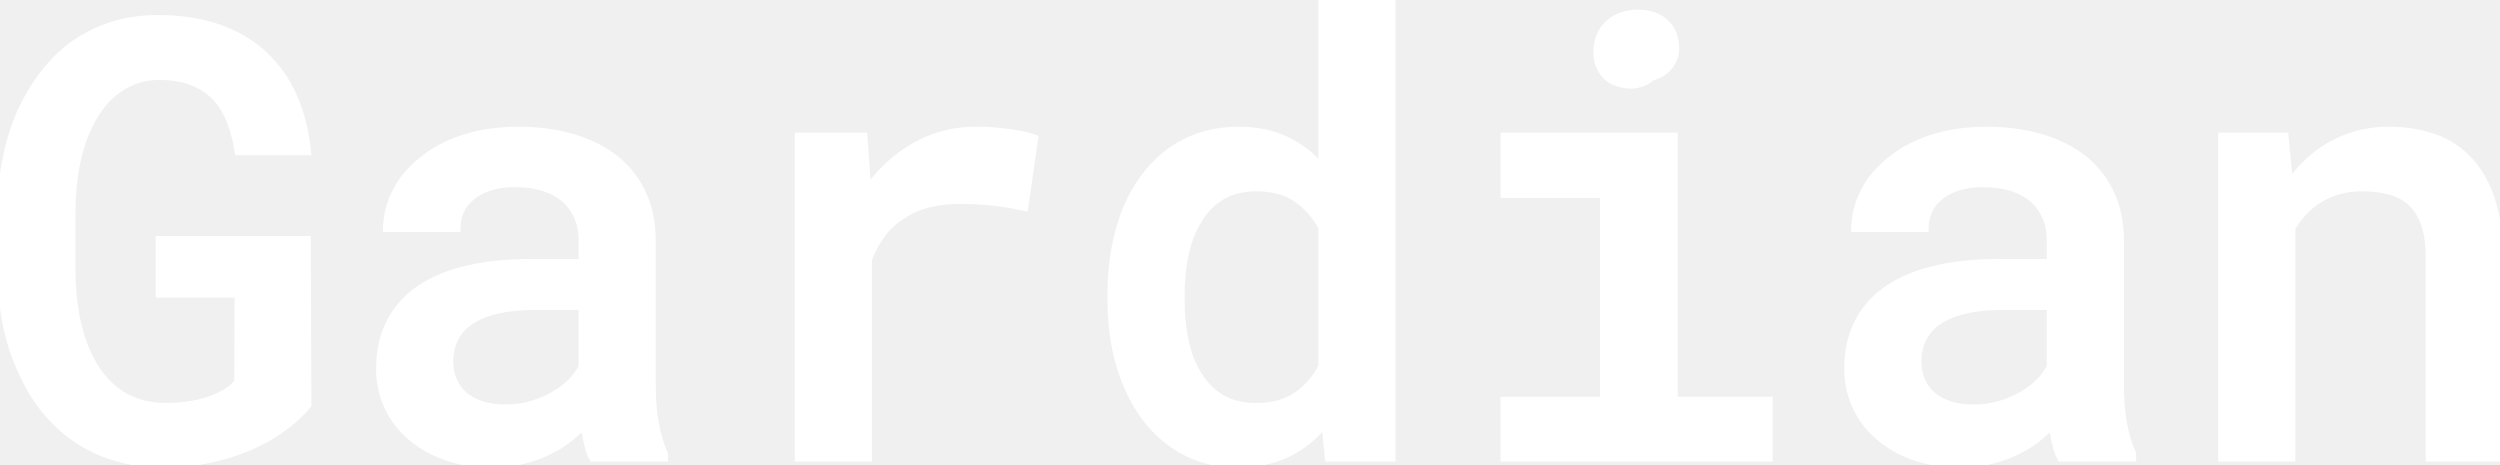
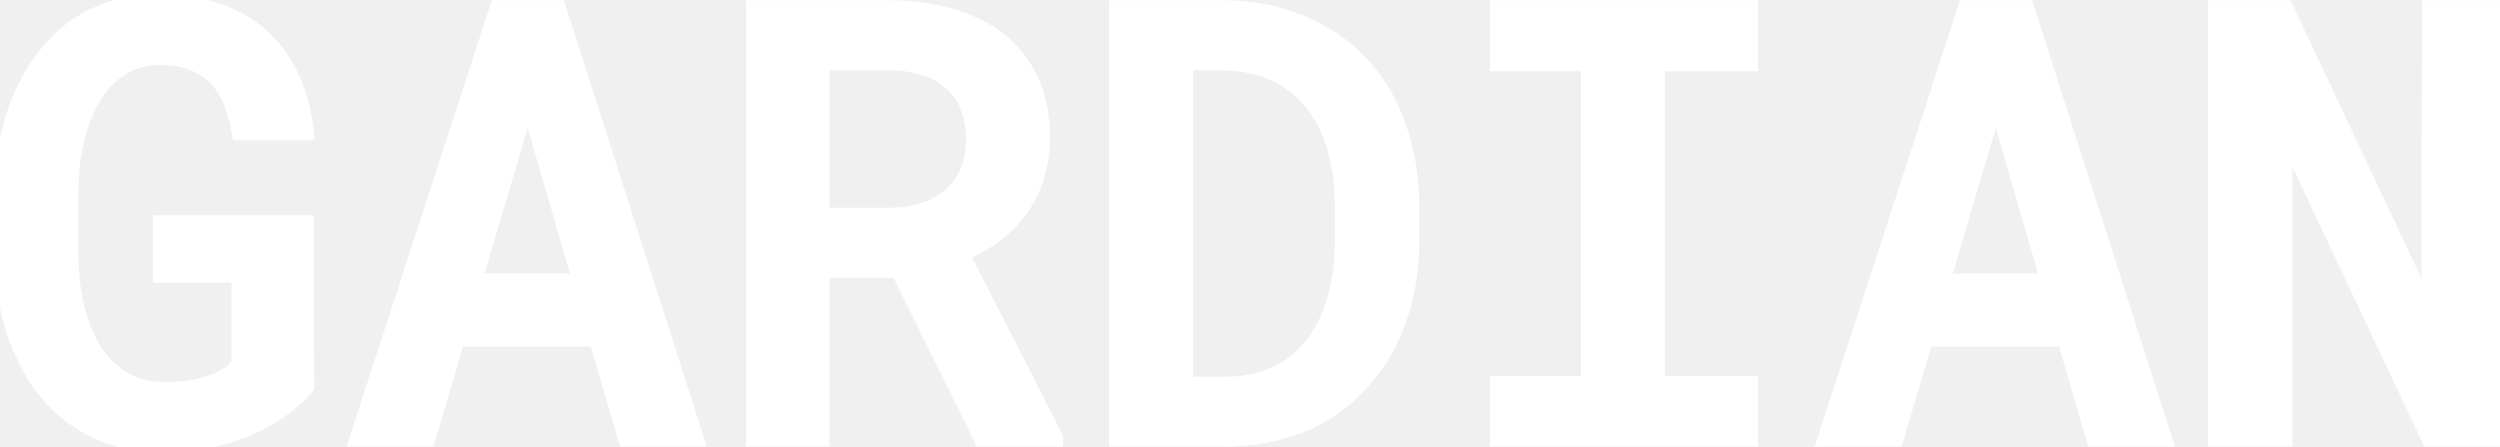
- <svg xmlns="http://www.w3.org/2000/svg" width="408.74" height="75.977" viewBox="0 0 408.74 75.977">
+ <svg xmlns="http://www.w3.org/2000/svg" width="204.37" height="36.524" viewBox="0 0 204.37 36.524">
  <g id="svgGroup" stroke-linecap="round" fill-rule="evenodd" font-size="9pt" stroke="#ffffff" stroke-width="0.25mm" fill="#ffffff" style="stroke:#ffffff;stroke-width:0.25mm;fill:#ffffff">
-     <path d="M 50.439 66.26 L 50.342 39.063 L 25.928 39.063 L 25.928 48.193 L 38.818 48.193 L 38.77 62.402 Q 37.988 63.428 36.67 64.185 A 14.151 14.151 0 0 1 34.224 65.287 A 15.97 15.97 0 0 1 33.789 65.43 Q 32.178 65.918 30.42 66.138 A 27.932 27.932 0 0 1 26.953 66.357 A 16.035 16.035 0 0 1 24.145 66.073 A 12.547 12.547 0 0 1 21.802 65.381 A 11.972 11.972 0 0 1 17.822 62.744 A 14.025 14.025 0 0 1 15.454 59.717 Q 14.453 58.008 13.721 56.055 A 28.653 28.653 0 0 1 12.664 52.289 A 33.815 33.815 0 0 1 12.329 50.439 A 40.742 40.742 0 0 1 11.894 45.706 A 47.126 47.126 0 0 1 11.865 44.043 L 11.865 34.863 Q 11.865 31.982 12.207 29.248 A 31.631 31.631 0 0 1 12.9 25.494 A 27.432 27.432 0 0 1 13.281 24.121 A 24.422 24.422 0 0 1 14.624 20.641 A 20.92 20.92 0 0 1 15.405 19.165 A 15.321 15.321 0 0 1 17.303 16.554 A 13.229 13.229 0 0 1 18.457 15.43 A 11.795 11.795 0 0 1 21.875 13.354 A 10.836 10.836 0 0 1 25.195 12.624 A 12.792 12.792 0 0 1 26.025 12.598 A 18.167 18.167 0 0 1 28.563 12.766 Q 30.095 12.982 31.372 13.477 A 10.524 10.524 0 0 1 34.38 15.234 A 9.812 9.812 0 0 1 35.205 16.016 A 11.014 11.014 0 0 1 36.942 18.499 A 13.606 13.606 0 0 1 37.549 19.849 Q 38.428 22.119 38.867 24.902 L 50.391 24.902 A 32.145 32.145 0 0 0 49.385 19.365 A 26.302 26.302 0 0 0 48.096 15.747 A 20.795 20.795 0 0 0 43.164 8.789 A 20.376 20.376 0 0 0 37.391 5.085 A 24.306 24.306 0 0 0 35.742 4.443 A 26.398 26.398 0 0 0 30.609 3.24 A 35.822 35.822 0 0 0 25.781 2.93 A 25.797 25.797 0 0 0 20.655 3.422 A 22.106 22.106 0 0 0 18.091 4.102 A 23.185 23.185 0 0 0 11.621 7.422 Q 8.936 9.473 6.836 12.256 A 31.65 31.65 0 0 0 3.414 17.989 A 34.96 34.96 0 0 0 3.223 18.408 A 35.054 35.054 0 0 0 1.305 24.112 A 40.658 40.658 0 0 0 0.854 26.172 Q 0.049 30.371 0 34.961 L 0 44.043 A 48.484 48.484 0 0 0 0.626 51.441 A 43.443 43.443 0 0 0 0.928 53.076 Q 1.807 57.373 3.516 60.938 A 27.136 27.136 0 0 0 7.3 67.139 Q 9.57 69.922 12.451 71.875 A 23.231 23.231 0 0 0 18.234 74.693 A 26.29 26.29 0 0 0 18.896 74.902 A 25.566 25.566 0 0 0 24.732 75.921 A 29.994 29.994 0 0 0 26.562 75.977 A 38.836 38.836 0 0 0 32.418 75.55 A 33.414 33.414 0 0 0 34.912 75.073 A 35.16 35.16 0 0 0 40.442 73.32 A 31.243 31.243 0 0 0 42.139 72.559 A 27.163 27.163 0 0 0 45.651 70.544 A 23.66 23.66 0 0 0 46.875 69.653 Q 48.975 68.018 50.439 66.26 Z M 363.135 22.168 L 363.135 75 L 374.805 75 L 374.805 37.305 A 14.801 14.801 0 0 1 376.611 34.863 A 12.254 12.254 0 0 1 378.339 33.29 A 11.023 11.023 0 0 1 378.809 32.959 Q 380.322 31.934 382.178 31.372 A 13.23 13.23 0 0 1 385.126 30.846 A 15.643 15.643 0 0 1 386.182 30.811 Q 388.77 30.811 390.771 31.372 A 8.46 8.46 0 0 1 393.247 32.502 A 7.771 7.771 0 0 1 394.189 33.252 A 7.445 7.445 0 0 1 395.677 35.214 A 10.005 10.005 0 0 1 396.338 36.768 Q 397.07 38.965 397.07 42.236 L 397.07 75 L 408.74 75 L 408.74 42.041 A 39.261 39.261 0 0 0 408.525 37.807 Q 408.207 34.885 407.422 32.544 A 19.998 19.998 0 0 0 405.893 29.063 A 15.303 15.303 0 0 0 403.711 26.074 A 14.203 14.203 0 0 0 397.949 22.363 A 21.145 21.145 0 0 0 392.994 21.306 A 25.967 25.967 0 0 0 390.527 21.191 A 19.354 19.354 0 0 0 384.711 22.057 A 18.396 18.396 0 0 0 384.668 22.07 A 19.197 19.197 0 0 0 379.541 24.561 A 20.623 20.623 0 0 0 376.782 26.88 A 21.824 21.824 0 0 0 374.414 29.688 L 373.682 22.168 L 363.135 22.168 Z M 96.826 75 L 108.74 75 L 108.74 74.17 Q 107.764 72.119 107.251 69.263 A 31.285 31.285 0 0 1 106.866 66.229 A 42.62 42.62 0 0 1 106.738 62.842 L 106.738 39.355 A 20.653 20.653 0 0 0 106.33 35.157 A 16.08 16.08 0 0 0 105.078 31.421 A 15.575 15.575 0 0 0 100.488 25.732 A 19.361 19.361 0 0 0 95.941 23.163 A 23.831 23.831 0 0 0 93.53 22.339 A 30.311 30.311 0 0 0 87.144 21.263 A 35.744 35.744 0 0 0 84.863 21.191 A 34.055 34.055 0 0 0 80.118 21.506 A 25.184 25.184 0 0 0 75.659 22.534 A 23.482 23.482 0 0 0 71.954 24.115 A 18.003 18.003 0 0 0 68.896 26.172 A 16.336 16.336 0 0 0 65.906 29.226 A 14.23 14.23 0 0 0 64.6 31.348 A 13.974 13.974 0 0 0 63.086 37.451 L 74.805 37.451 Q 74.805 35.938 75.366 34.595 A 5.628 5.628 0 0 1 77.1 32.324 A 7.481 7.481 0 0 1 78.659 31.285 A 10.018 10.018 0 0 1 80.054 30.713 A 11.125 11.125 0 0 1 81.956 30.278 Q 82.881 30.146 83.927 30.129 A 19.071 19.071 0 0 1 84.229 30.127 A 17.953 17.953 0 0 1 86.566 30.272 Q 87.796 30.433 88.858 30.775 A 11.128 11.128 0 0 1 88.892 30.786 A 10.835 10.835 0 0 1 90.978 31.705 A 8.912 8.912 0 0 1 92.334 32.666 A 8.342 8.342 0 0 1 94.36 35.547 A 8.84 8.84 0 0 1 95.006 38.075 A 10.953 10.953 0 0 1 95.068 39.258 L 95.068 42.822 L 86.572 42.822 A 52.159 52.159 0 0 0 81.319 43.074 A 38.133 38.133 0 0 0 76.343 43.896 Q 72.144 44.895 69.19 46.738 A 17.29 17.29 0 0 0 68.75 47.021 A 14.951 14.951 0 0 0 64.531 51.155 A 14.369 14.369 0 0 0 63.696 52.563 A 15.382 15.382 0 0 0 62.132 57.636 A 19.66 19.66 0 0 0 61.963 60.254 A 14.775 14.775 0 0 0 63.295 66.506 A 14.51 14.51 0 0 0 63.306 66.528 Q 64.648 69.434 67.09 71.484 A 16.536 16.536 0 0 0 70.998 74.013 A 20.287 20.287 0 0 0 72.876 74.78 A 21.034 21.034 0 0 0 77.816 75.854 A 25.957 25.957 0 0 0 80.371 75.977 A 23.365 23.365 0 0 0 83.411 75.786 A 19.53 19.53 0 0 0 85.107 75.488 A 20.56 20.56 0 0 0 88.607 74.386 A 18.648 18.648 0 0 0 89.209 74.121 A 17.724 17.724 0 0 0 91.961 72.63 A 15.855 15.855 0 0 0 92.651 72.144 A 23.109 23.109 0 0 0 94.78 70.354 A 20.374 20.374 0 0 0 95.41 69.727 A 47.297 47.297 0 0 0 95.818 71.928 A 42.475 42.475 0 0 0 95.972 72.632 A 11.276 11.276 0 0 0 96.291 73.77 Q 96.524 74.451 96.826 75 Z M 336.865 75 L 348.779 75 L 348.779 74.17 Q 347.803 72.119 347.29 69.263 A 31.285 31.285 0 0 1 346.906 66.229 A 42.62 42.62 0 0 1 346.777 62.842 L 346.777 39.355 A 20.653 20.653 0 0 0 346.369 35.157 A 16.08 16.08 0 0 0 345.117 31.421 A 15.575 15.575 0 0 0 340.527 25.732 A 19.361 19.361 0 0 0 335.98 23.163 A 23.831 23.831 0 0 0 333.569 22.339 A 30.311 30.311 0 0 0 327.184 21.263 A 35.744 35.744 0 0 0 324.902 21.191 A 34.055 34.055 0 0 0 320.158 21.506 A 25.184 25.184 0 0 0 315.698 22.534 A 23.482 23.482 0 0 0 311.993 24.115 A 18.003 18.003 0 0 0 308.936 26.172 A 16.336 16.336 0 0 0 305.945 29.226 A 14.23 14.23 0 0 0 304.639 31.348 A 13.974 13.974 0 0 0 303.125 37.451 L 314.844 37.451 Q 314.844 35.938 315.405 34.595 A 5.628 5.628 0 0 1 317.139 32.324 A 7.481 7.481 0 0 1 318.698 31.285 A 10.018 10.018 0 0 1 320.093 30.713 A 11.125 11.125 0 0 1 321.995 30.278 Q 322.92 30.146 323.966 30.129 A 19.071 19.071 0 0 1 324.268 30.127 A 17.953 17.953 0 0 1 326.605 30.272 Q 327.835 30.433 328.897 30.775 A 11.128 11.128 0 0 1 328.931 30.786 A 10.835 10.835 0 0 1 331.017 31.705 A 8.912 8.912 0 0 1 332.373 32.666 A 8.342 8.342 0 0 1 334.399 35.547 A 8.84 8.84 0 0 1 335.045 38.075 A 10.953 10.953 0 0 1 335.107 39.258 L 335.107 42.822 L 326.611 42.822 A 52.159 52.159 0 0 0 321.358 43.074 A 38.133 38.133 0 0 0 316.382 43.896 Q 312.183 44.895 309.229 46.738 A 17.29 17.29 0 0 0 308.789 47.021 A 14.951 14.951 0 0 0 304.57 51.155 A 14.369 14.369 0 0 0 303.735 52.563 A 15.382 15.382 0 0 0 302.171 57.636 A 19.66 19.66 0 0 0 302.002 60.254 A 14.775 14.775 0 0 0 303.334 66.506 A 14.51 14.51 0 0 0 303.345 66.528 Q 304.688 69.434 307.129 71.484 A 16.536 16.536 0 0 0 311.037 74.013 A 20.287 20.287 0 0 0 312.915 74.78 A 21.034 21.034 0 0 0 317.855 75.854 A 25.957 25.957 0 0 0 320.41 75.977 A 23.365 23.365 0 0 0 323.45 75.786 A 19.53 19.53 0 0 0 325.146 75.488 A 20.56 20.56 0 0 0 328.646 74.386 A 18.648 18.648 0 0 0 329.248 74.121 A 17.724 17.724 0 0 0 332 72.63 A 15.855 15.855 0 0 0 332.69 72.144 A 23.109 23.109 0 0 0 334.819 70.354 A 20.374 20.374 0 0 0 335.449 69.727 A 47.297 47.297 0 0 0 335.857 71.928 A 42.475 42.475 0 0 0 336.011 72.632 A 11.276 11.276 0 0 0 336.331 73.77 Q 336.563 74.451 336.865 75 Z M 181.543 48.193 L 181.543 49.219 A 39.23 39.23 0 0 0 182.159 56.289 A 33.457 33.457 0 0 0 183.008 59.839 A 29.208 29.208 0 0 0 185.042 64.935 A 23.77 23.77 0 0 0 187.158 68.311 A 19.21 19.21 0 0 0 193.701 73.95 A 17.737 17.737 0 0 0 200.324 75.88 A 21.649 21.649 0 0 0 202.393 75.977 A 21.263 21.263 0 0 0 206.65 75.568 A 16.507 16.507 0 0 0 210.498 74.292 Q 214.014 72.607 216.553 69.482 L 217.09 75 L 227.686 75 L 227.686 0 L 216.016 0 L 216.016 27.1 Q 213.477 24.268 210.181 22.729 A 16.02 16.02 0 0 0 205.941 21.455 A 21.621 21.621 0 0 0 202.49 21.191 A 20.693 20.693 0 0 0 197.314 21.817 A 17.482 17.482 0 0 0 193.726 23.169 Q 189.844 25.146 187.158 28.711 A 23.782 23.782 0 0 0 184.127 33.989 A 29.743 29.743 0 0 0 182.983 37.231 A 35.953 35.953 0 0 0 181.75 43.793 A 45.435 45.435 0 0 0 181.543 48.193 Z M 273.828 22.168 L 245.801 22.168 L 245.801 31.885 L 262.061 31.885 L 262.061 65.332 L 245.801 65.332 L 245.801 75 L 289.355 75 L 289.355 65.332 L 273.828 65.332 L 273.828 22.168 Z M 141.895 30.713 L 141.846 29.492 L 141.357 22.168 L 130.42 22.168 L 130.42 75 L 142.09 75 L 142.09 42.383 A 18.53 18.53 0 0 1 143.497 39.538 A 15.861 15.861 0 0 1 144.385 38.232 Q 145.752 36.426 147.705 35.254 A 12.48 12.48 0 0 1 150.786 33.757 A 14.859 14.859 0 0 1 151.855 33.447 A 19.018 19.018 0 0 1 154.511 32.99 A 25.462 25.462 0 0 1 157.129 32.861 A 46.626 46.626 0 0 1 162.329 33.154 A 52.079 52.079 0 0 1 167.627 34.033 L 169.287 22.51 Q 167.843 21.997 165.353 21.618 A 45.139 45.139 0 0 0 165.112 21.582 Q 162.451 21.191 159.619 21.191 A 20.362 20.362 0 0 0 151.655 22.741 A 19.626 19.626 0 0 0 149.634 23.73 A 24.015 24.015 0 0 0 142.104 30.428 A 27.636 27.636 0 0 0 141.895 30.713 Z M 193.213 49.219 L 193.213 48.193 A 33.149 33.149 0 0 1 193.536 43.488 A 28.592 28.592 0 0 1 193.896 41.479 Q 194.58 38.33 196.094 35.938 Q 197.51 33.545 199.829 32.178 A 9.61 9.61 0 0 1 202.919 31.036 A 13.22 13.22 0 0 1 205.42 30.811 A 14.499 14.499 0 0 1 208.267 31.075 Q 210.328 31.488 211.89 32.544 A 12.602 12.602 0 0 1 215.714 36.668 A 14.883 14.883 0 0 1 216.016 37.207 L 216.016 59.912 A 13.131 13.131 0 0 1 213.523 63.285 A 11.938 11.938 0 0 1 211.865 64.624 A 9.821 9.821 0 0 1 208.574 66.014 Q 207.27 66.314 205.758 66.352 A 17.537 17.537 0 0 1 205.322 66.357 Q 202.1 66.357 199.805 65.015 A 10.707 10.707 0 0 1 196.091 61.354 A 12.476 12.476 0 0 1 196.045 61.279 A 15.073 15.073 0 0 1 194.55 58.174 A 19.407 19.407 0 0 1 193.896 55.859 A 29.93 29.93 0 0 1 193.256 50.952 A 34.71 34.71 0 0 1 193.213 49.219 Z M 87.549 50.195 L 95.068 50.195 L 95.068 59.961 A 8.663 8.663 0 0 1 94.073 61.5 A 11.032 11.032 0 0 1 93.262 62.402 A 12.569 12.569 0 0 1 91.443 63.898 A 15.057 15.057 0 0 1 90.479 64.502 A 15.955 15.955 0 0 1 87.914 65.68 A 18.78 18.78 0 0 1 86.89 66.016 A 14.343 14.343 0 0 1 83.814 66.56 A 17.039 17.039 0 0 1 82.617 66.602 A 15.144 15.144 0 0 1 80.764 66.494 Q 79.645 66.356 78.711 66.04 A 9.325 9.325 0 0 1 77.185 65.375 A 7.257 7.257 0 0 1 75.928 64.502 A 6.371 6.371 0 0 1 74.219 62.134 A 7.597 7.597 0 0 1 73.636 59.356 A 8.738 8.738 0 0 1 73.633 59.131 A 9.276 9.276 0 0 1 73.845 57.111 A 7.632 7.632 0 0 1 74.341 55.615 A 6.916 6.916 0 0 1 76.24 53.149 A 8.21 8.21 0 0 1 76.514 52.93 A 9.143 9.143 0 0 1 78.249 51.86 Q 79.101 51.451 80.127 51.136 A 17.614 17.614 0 0 1 80.957 50.903 A 21.209 21.209 0 0 1 83.589 50.419 Q 84.952 50.251 86.498 50.209 A 38.7 38.7 0 0 1 87.549 50.195 Z M 327.588 50.195 L 335.107 50.195 L 335.107 59.961 A 8.663 8.663 0 0 1 334.112 61.5 A 11.032 11.032 0 0 1 333.301 62.402 A 12.569 12.569 0 0 1 331.482 63.898 A 15.057 15.057 0 0 1 330.518 64.502 A 15.955 15.955 0 0 1 327.953 65.68 A 18.78 18.78 0 0 1 326.929 66.016 A 14.343 14.343 0 0 1 323.853 66.56 A 17.039 17.039 0 0 1 322.656 66.602 A 15.144 15.144 0 0 1 320.804 66.494 Q 319.684 66.356 318.75 66.04 A 9.325 9.325 0 0 1 317.224 65.375 A 7.257 7.257 0 0 1 315.967 64.502 A 6.371 6.371 0 0 1 314.258 62.134 A 7.597 7.597 0 0 1 313.675 59.356 A 8.738 8.738 0 0 1 313.672 59.131 A 9.276 9.276 0 0 1 313.884 57.111 A 7.632 7.632 0 0 1 314.38 55.615 A 6.916 6.916 0 0 1 316.279 53.149 A 8.21 8.21 0 0 1 316.553 52.93 A 9.143 9.143 0 0 1 318.288 51.86 Q 319.14 51.451 320.167 51.136 A 17.614 17.614 0 0 1 320.996 50.903 A 21.209 21.209 0 0 1 323.628 50.419 Q 324.991 50.251 326.537 50.209 A 38.7 38.7 0 0 1 327.588 50.195 Z M 260.986 8.496 A 6.439 6.439 0 0 0 261.226 10.286 A 5.413 5.413 0 0 0 261.89 11.743 A 4.532 4.532 0 0 0 264.022 13.483 A 5.907 5.907 0 0 0 264.551 13.672 A 7.898 7.898 0 0 0 265.659 13.938 Q 266.732 14.111 267.676 13.916 A 5.11 5.11 0 0 0 270.117 12.695 A 5.889 5.889 0 0 0 271.775 11.993 A 4.921 4.921 0 0 0 273.242 10.571 A 4.758 4.758 0 0 0 274.057 7.84 Q 274.057 7.447 274.003 7.031 A 7.051 7.051 0 0 0 273.975 6.836 Q 273.73 4.736 272.095 3.394 A 5.716 5.716 0 0 0 269.729 2.256 Q 268.88 2.057 267.886 2.051 A 10.288 10.288 0 0 0 267.822 2.051 A 9.037 9.037 0 0 0 266.273 2.178 A 7.065 7.065 0 0 0 265.015 2.515 A 6.536 6.536 0 0 0 263.546 3.276 A 5.737 5.737 0 0 0 262.891 3.809 A 5.891 5.891 0 0 0 261.475 5.884 A 6.662 6.662 0 0 0 261.003 7.973 A 7.874 7.874 0 0 0 260.986 8.496 Z" vector-effect="non-scaling-stroke" />
+     <path d="M 198.486 36.035 L 204.37 36.035 L 204.37 0.488 L 198.462 0.488 L 198.413 24.854 L 186.938 0.488 L 180.981 0.488 L 180.981 36.035 L 186.914 36.035 L 186.938 11.572 L 198.486 36.035 Z M 25.22 31.665 L 25.171 18.067 L 12.964 18.067 L 12.964 22.632 L 19.409 22.632 L 19.385 29.736 A 3.148 3.148 0 0 1 18.8 30.318 A 4.093 4.093 0 0 1 18.335 30.628 A 7.075 7.075 0 0 1 17.112 31.179 A 7.985 7.985 0 0 1 16.895 31.25 A 10.132 10.132 0 0 1 15.21 31.604 A 13.966 13.966 0 0 1 13.477 31.714 Q 12.036 31.69 10.901 31.226 A 5.986 5.986 0 0 1 8.911 29.907 Q 8.228 29.248 7.727 28.394 A 11.84 11.84 0 0 1 6.86 26.563 A 14.326 14.326 0 0 1 6.332 24.68 A 16.908 16.908 0 0 1 6.165 23.755 A 20.371 20.371 0 0 1 5.947 21.388 A 23.563 23.563 0 0 1 5.933 20.557 L 5.933 15.967 A 22.62 22.62 0 0 1 6.104 13.159 A 15.816 15.816 0 0 1 6.45 11.282 A 13.716 13.716 0 0 1 6.641 10.596 A 12.211 12.211 0 0 1 7.312 8.856 A 10.46 10.46 0 0 1 7.703 8.118 A 7.661 7.661 0 0 1 8.652 6.812 A 6.614 6.614 0 0 1 9.229 6.25 A 5.897 5.897 0 0 1 10.938 5.213 A 5.418 5.418 0 0 1 12.598 4.847 A 6.396 6.396 0 0 1 13.013 4.834 A 9.084 9.084 0 0 1 14.281 4.918 Q 14.952 5.013 15.524 5.214 A 5.441 5.441 0 0 1 15.686 5.274 Q 16.821 5.713 17.603 6.543 A 5.507 5.507 0 0 1 18.471 7.785 A 6.803 6.803 0 0 1 18.774 8.46 A 11.321 11.321 0 0 1 19.233 9.959 A 14.137 14.137 0 0 1 19.434 10.986 L 25.195 10.986 Q 24.951 8.447 24.048 6.409 Q 23.145 4.37 21.582 2.93 A 10.188 10.188 0 0 0 18.696 1.078 A 12.153 12.153 0 0 0 17.871 0.757 A 13.199 13.199 0 0 0 15.305 0.156 A 17.911 17.911 0 0 0 12.891 0 A 12.899 12.899 0 0 0 10.328 0.246 A 11.053 11.053 0 0 0 9.045 0.586 Q 7.275 1.172 5.811 2.246 Q 4.468 3.272 3.418 4.663 A 15.825 15.825 0 0 0 1.707 7.53 A 17.482 17.482 0 0 0 1.611 7.739 A 17.527 17.527 0 0 0 0.652 10.591 A 20.329 20.329 0 0 0 0.427 11.621 A 24.351 24.351 0 0 0 0.012 15.445 A 27.262 27.262 0 0 0 0 16.016 L 0 20.557 A 24.242 24.242 0 0 0 0.313 24.256 A 21.721 21.721 0 0 0 0.464 25.073 Q 0.903 27.222 1.758 29.004 A 13.568 13.568 0 0 0 3.65 32.105 A 12.017 12.017 0 0 0 6.226 34.473 A 11.616 11.616 0 0 0 9.117 35.882 A 13.144 13.144 0 0 0 9.448 35.986 Q 11.23 36.524 13.281 36.524 A 19.418 19.418 0 0 0 16.209 36.31 A 16.707 16.707 0 0 0 17.456 36.072 A 17.58 17.58 0 0 0 20.221 35.195 A 15.621 15.621 0 0 0 21.069 34.815 A 13.582 13.582 0 0 0 22.826 33.807 A 11.83 11.83 0 0 0 23.438 33.362 A 12.745 12.745 0 0 0 24.518 32.423 A 10.154 10.154 0 0 0 25.22 31.665 Z M 143.237 0.488 L 122.29 0.488 L 122.29 5.347 L 129.712 5.347 L 129.712 31.201 L 122.29 31.201 L 122.29 36.035 L 143.237 36.035 L 143.237 31.201 L 135.645 31.201 L 135.645 5.347 L 143.237 5.347 L 143.237 0.488 Z M 67.334 22.241 L 73.34 22.241 L 80.151 36.035 L 86.426 36.035 L 86.426 35.718 L 78.833 20.85 A 14.002 14.002 0 0 0 81.114 19.564 A 12.741 12.741 0 0 0 81.494 19.287 A 9.644 9.644 0 0 0 83.545 17.188 A 9.568 9.568 0 0 0 84.815 14.687 A 10.769 10.769 0 0 0 84.875 14.502 A 9.909 9.909 0 0 0 85.279 12.56 A 12.658 12.658 0 0 0 85.352 11.182 Q 85.352 8.521 84.424 6.531 A 9.248 9.248 0 0 0 81.836 3.198 A 11.233 11.233 0 0 0 79.12 1.645 A 13.775 13.775 0 0 0 77.832 1.196 Q 75.513 0.513 72.754 0.488 L 61.475 0.488 L 61.475 36.035 L 67.334 36.035 L 67.334 22.241 Z M 37.5 27.857 L 48.657 27.857 L 51.05 36.035 L 57.129 36.035 L 45.752 0.488 L 40.552 0.488 L 28.979 36.035 L 35.083 36.035 L 37.5 27.857 Z M 157.52 27.857 L 168.677 27.857 L 171.069 36.035 L 177.148 36.035 L 165.771 0.488 L 160.571 0.488 L 148.999 36.035 L 155.103 36.035 L 157.52 27.857 Z M 91.138 0.488 L 91.138 36.035 L 100.122 36.035 A 18.063 18.063 0 0 0 103.335 35.758 A 15.704 15.704 0 0 0 104.7 35.449 A 14.793 14.793 0 0 0 108.035 34.096 A 13.615 13.615 0 0 0 108.594 33.765 Q 110.156 32.764 111.438 31.348 A 14.998 14.998 0 0 0 113.623 28.198 A 16.014 16.014 0 0 0 114.774 25.312 A 18.749 18.749 0 0 0 115.051 24.255 A 19.723 19.723 0 0 0 115.533 20.612 A 22.643 22.643 0 0 0 115.552 19.678 L 115.552 16.895 A 21.038 21.038 0 0 0 115.298 13.575 A 18.314 18.314 0 0 0 115.015 12.158 A 18.172 18.172 0 0 0 113.962 9.033 A 16.086 16.086 0 0 0 113.501 8.081 A 14.14 14.14 0 0 0 111.145 4.859 Q 109.741 3.418 107.935 2.466 Q 106.274 1.538 104.248 1.013 A 16.657 16.657 0 0 0 100.918 0.514 A 19.328 19.328 0 0 0 99.927 0.488 L 91.138 0.488 Z M 97.07 31.275 L 97.07 5.274 L 99.927 5.274 A 12.503 12.503 0 0 1 101.62 5.414 A 10.489 10.489 0 0 1 102.563 5.603 A 9.057 9.057 0 0 1 104.052 6.11 A 7.706 7.706 0 0 1 104.761 6.47 A 8.021 8.021 0 0 1 107.08 8.435 Q 108.057 9.644 108.643 11.133 A 13.399 13.399 0 0 1 109.177 12.915 A 15.915 15.915 0 0 1 109.351 13.794 A 17.594 17.594 0 0 1 109.579 16.05 A 20.447 20.447 0 0 1 109.595 16.846 L 109.595 19.678 A 19.472 19.472 0 0 1 109.485 21.788 A 16.454 16.454 0 0 1 109.351 22.754 A 14.976 14.976 0 0 1 108.936 24.55 A 12.676 12.676 0 0 1 108.643 25.415 A 10.414 10.414 0 0 1 107.76 27.24 A 9.058 9.058 0 0 1 107.263 27.966 A 8.367 8.367 0 0 1 105.745 29.519 A 7.676 7.676 0 0 1 105.347 29.81 A 8.205 8.205 0 0 1 103.313 30.796 A 9.338 9.338 0 0 1 102.991 30.896 A 9.508 9.508 0 0 1 101.258 31.221 A 11.792 11.792 0 0 1 100.122 31.275 L 97.07 31.275 Z M 72.827 17.456 L 67.334 17.456 L 67.334 5.274 L 72.754 5.274 Q 74.268 5.298 75.488 5.676 A 6.31 6.31 0 0 1 76.746 6.214 A 5.221 5.221 0 0 1 77.563 6.787 A 4.954 4.954 0 0 1 78.967 8.728 A 6.152 6.152 0 0 1 79.346 10.11 A 8.444 8.444 0 0 1 79.443 11.426 A 7.3 7.3 0 0 1 79.333 12.72 A 5.678 5.678 0 0 1 79.004 13.867 A 5.27 5.27 0 0 1 78.238 15.183 A 4.756 4.756 0 0 1 77.783 15.674 A 5.729 5.729 0 0 1 76.031 16.829 A 6.783 6.783 0 0 1 75.647 16.98 A 7.956 7.956 0 0 1 73.979 17.375 A 10.162 10.162 0 0 1 72.827 17.456 Z M 47.217 22.827 L 38.989 22.827 L 43.14 8.765 L 47.217 22.827 Z M 167.236 22.827 L 159.009 22.827 L 163.159 8.765 L 167.236 22.827 Z" vector-effect="non-scaling-stroke" />
  </g>
</svg>
